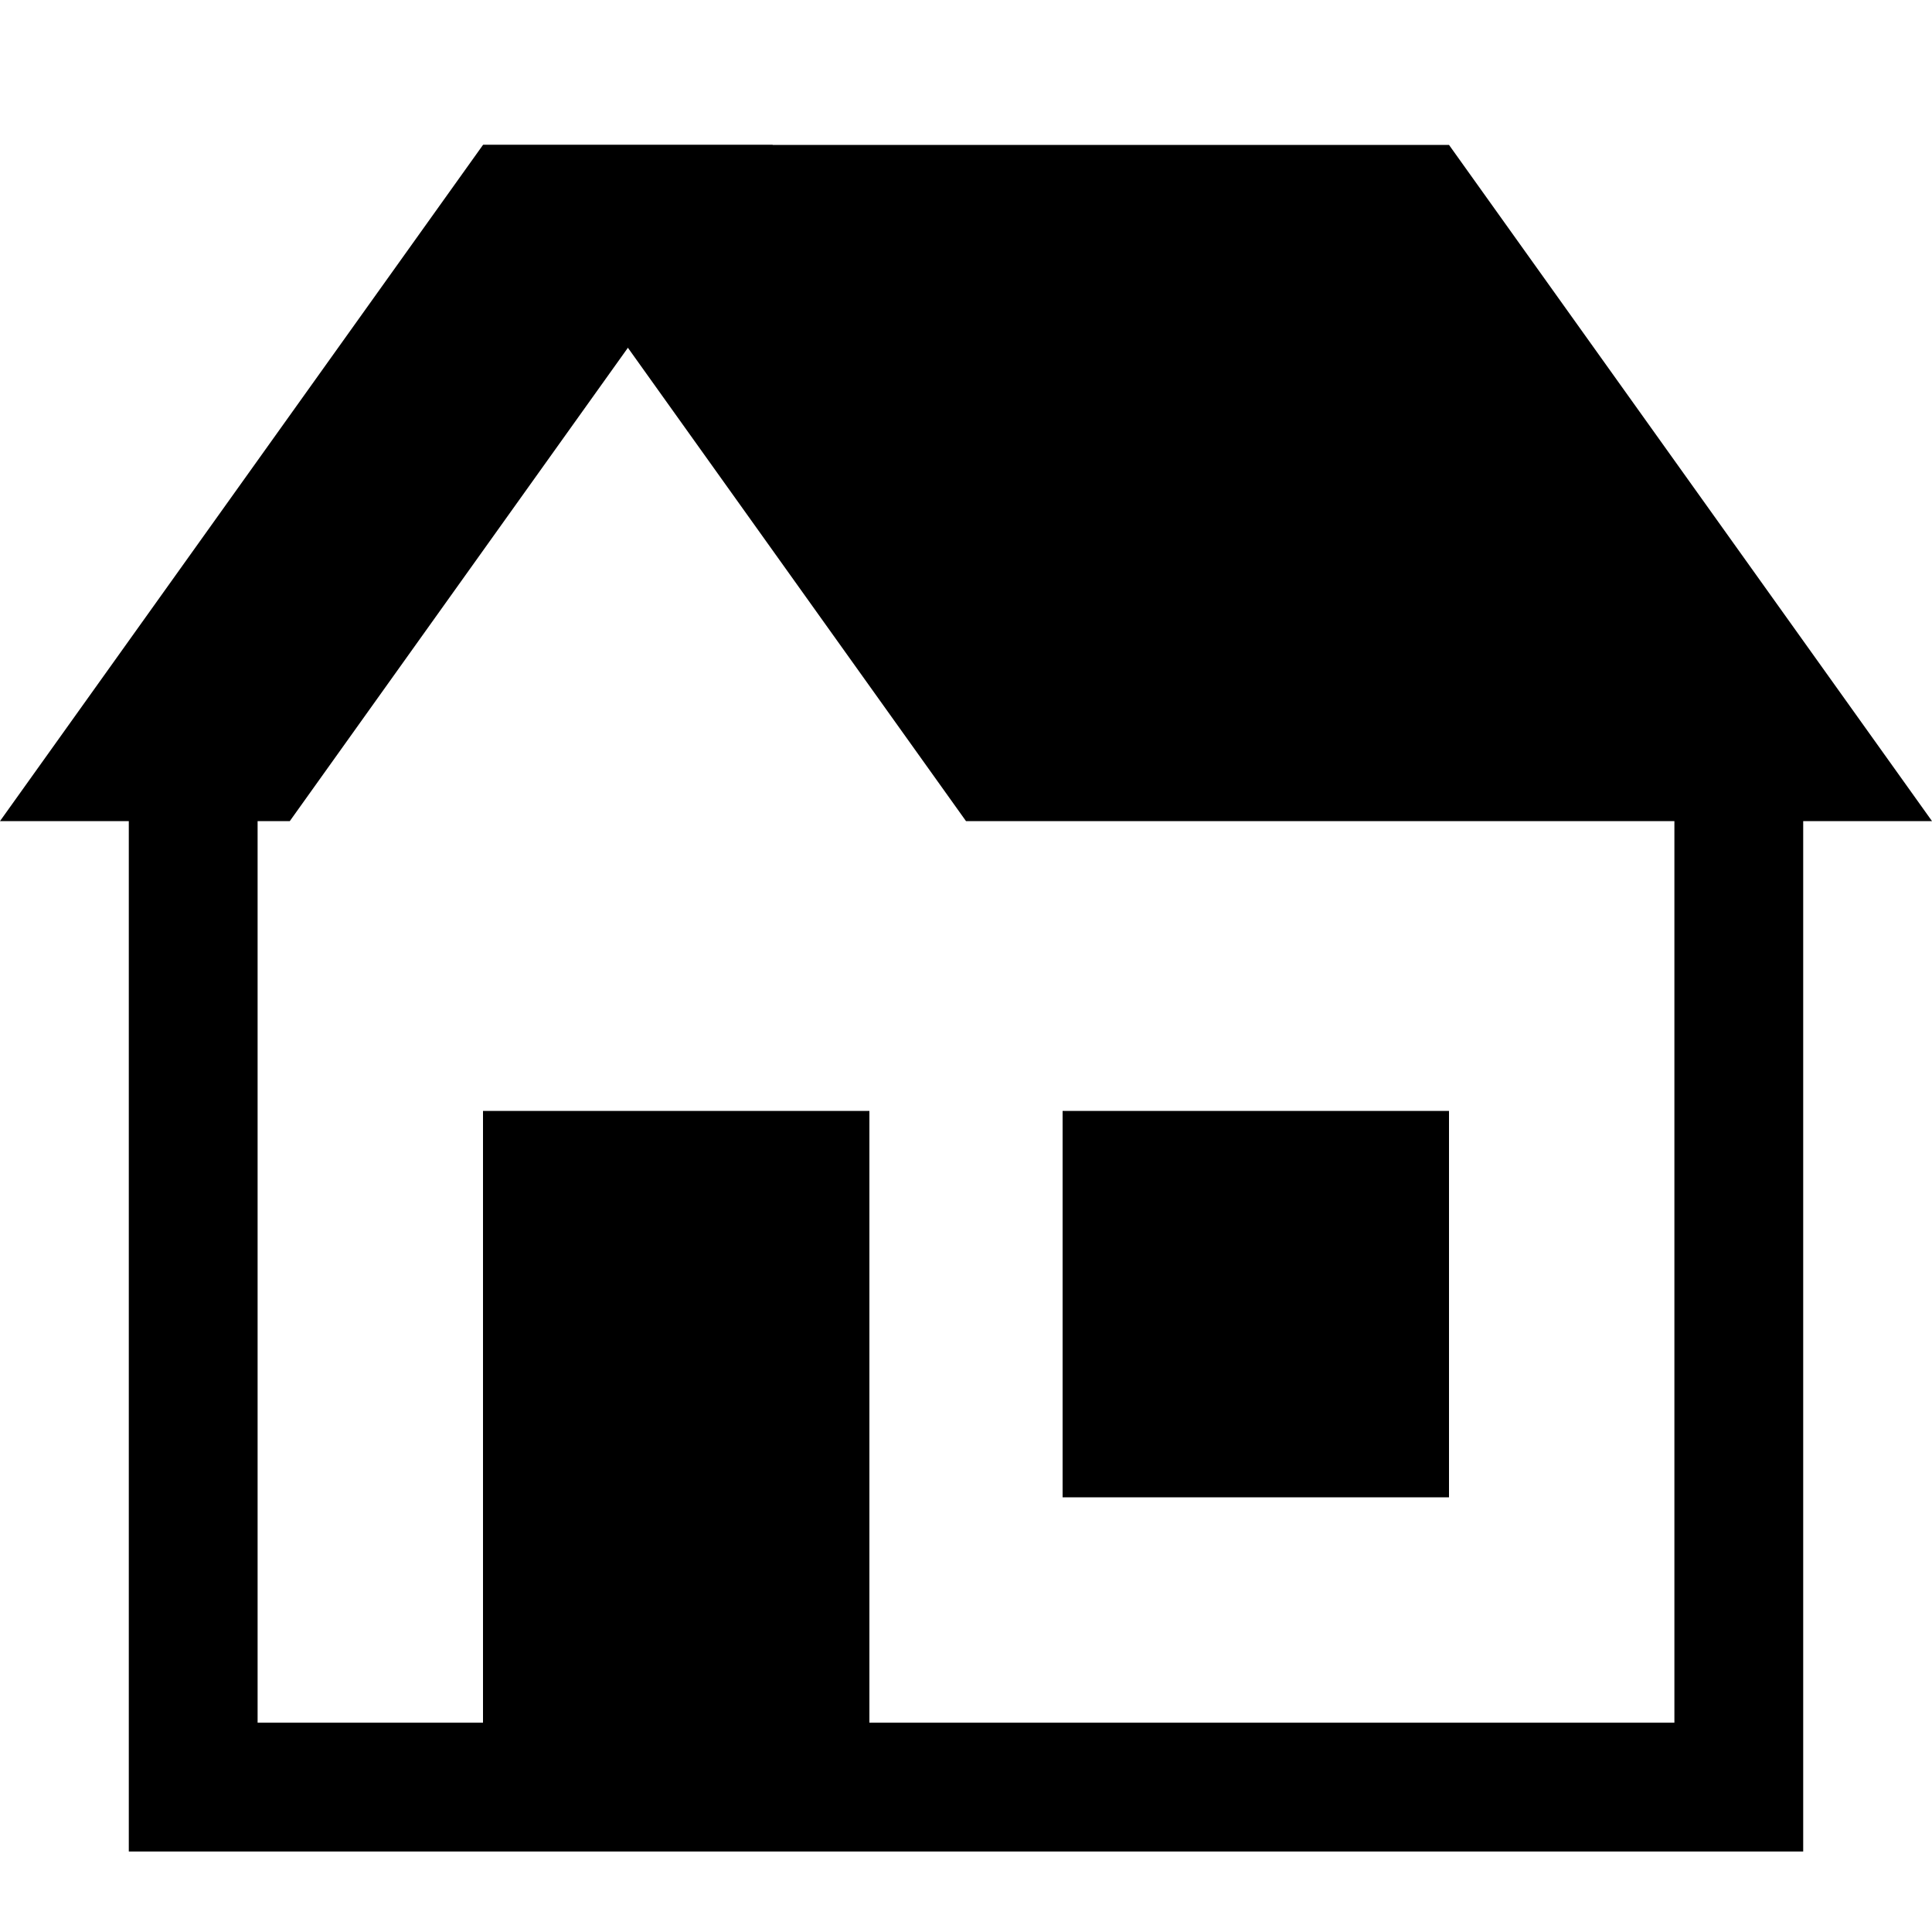
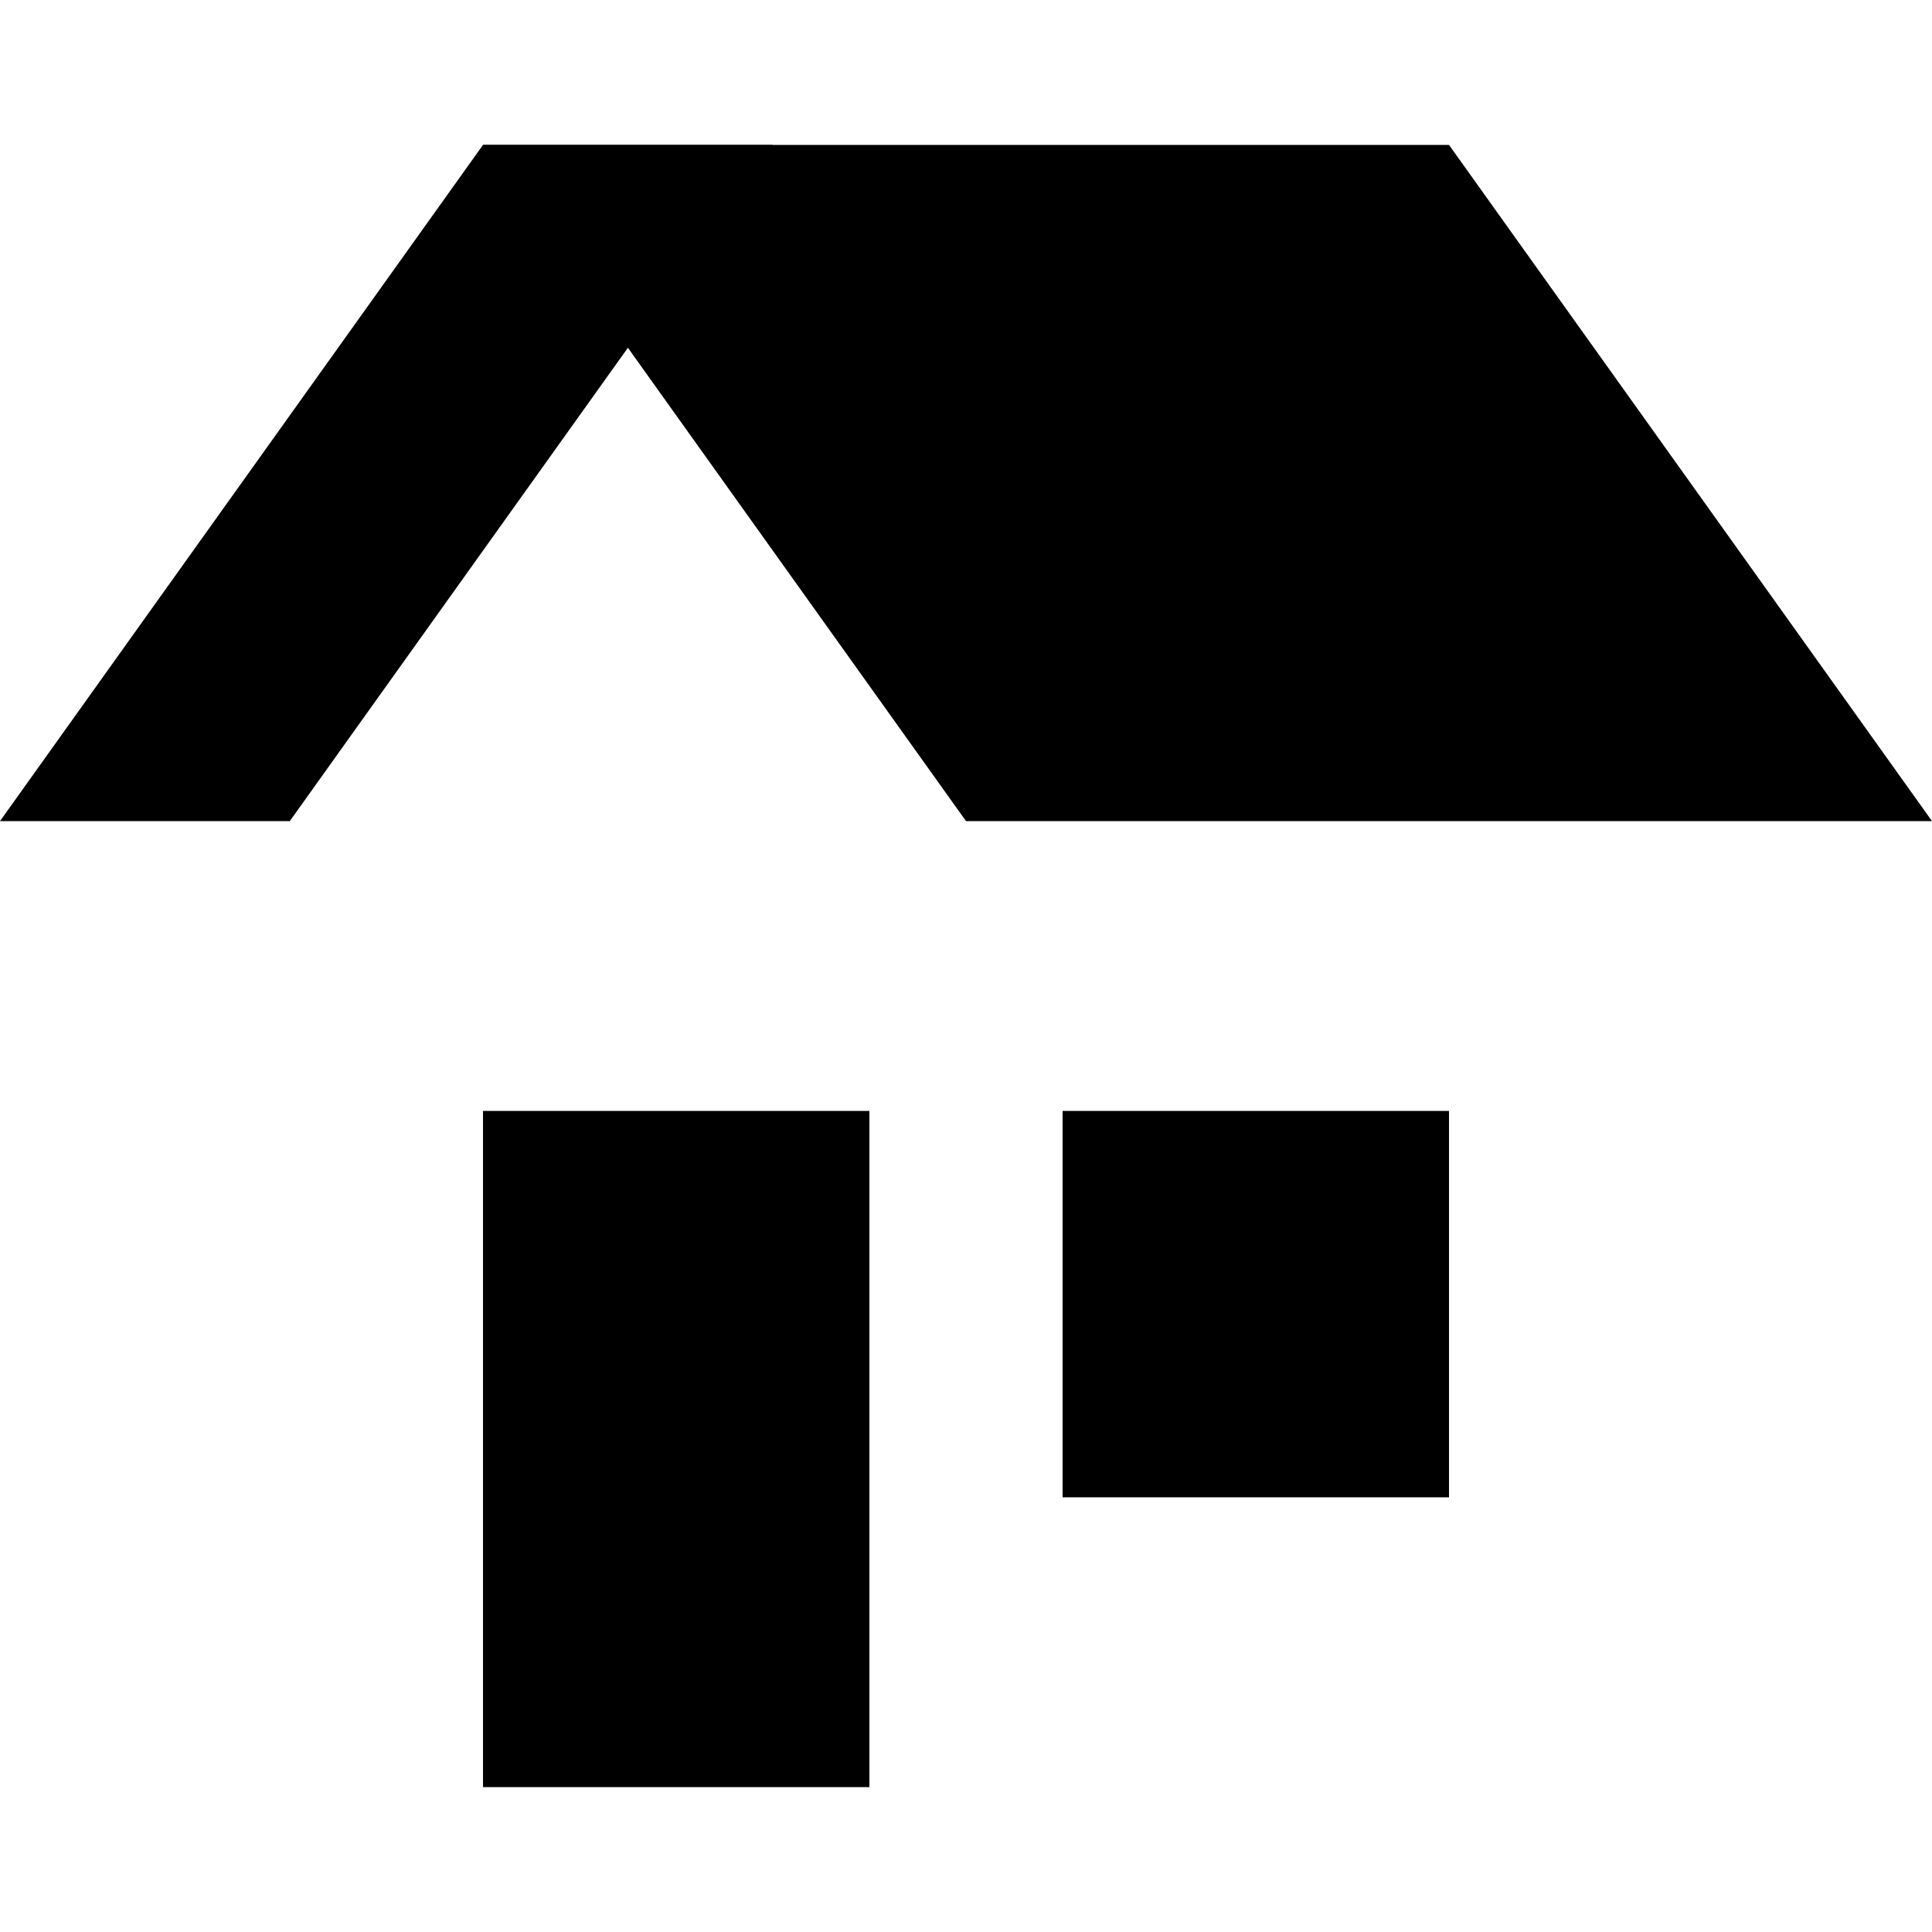
- <svg xmlns="http://www.w3.org/2000/svg" height="30.0px" stroke-miterlimit="10" style="fill-rule:nonzero;clip-rule:evenodd;stroke-linecap:round;stroke-linejoin:round;" version="1.1" viewBox="0 0 30 30" width="30.0px" xml:space="preserve">
-   <defs />
-   <path d="M7.5 17.25L13.5 17.25L13.5 27.75L7.5 27.75L7.5 17.25ZM30 12.75L15 12.75L7.5 2.25L22.5 2.25L30 12.75Z" fill="#000000" fill-rule="nonzero" opacity="1" stroke="none" />
-   <path d="M12 2.25L7.5 2.25L0 12.75L4.5 12.75L12 2.25ZM16.5 17.25L22.5 17.25L22.5 23.25L16.5 23.25L16.5 17.25Z" fill="#000000" fill-rule="nonzero" opacity="1" stroke="none" />
-   <path d="M27 12.18L27 27.75L3 27.75L3 12.18" fill="none" opacity="1" stroke="#000000" stroke-linecap="butt" stroke-linejoin="miter" stroke-width="2" />
+ <svg xmlns="http://www.w3.org/2000/svg" height="30" style="fill:theColor;" stroke-miterlimit="10" width="30" viewBox="0 0 30 30" clip-rule="evenodd" stroke-linecap="round" stroke-linejoin="round">
+   <path d="M7.5 17.25h6v10.5h-6v-10.5zm22.5-4.5H15L7.5 2.25h15l7.5 10.5z" />
+   <path d="M12 2.25H7.5L0 12.75h4.5L12 2.25zm4.5 15h6v6h-6v-6z" />
+   <path d="M27 12.18v15.57H3V12.18" fill="none" stroke="theColor" stroke-linecap="butt" stroke-linejoin="miter" stroke-width="2" />
</svg>
